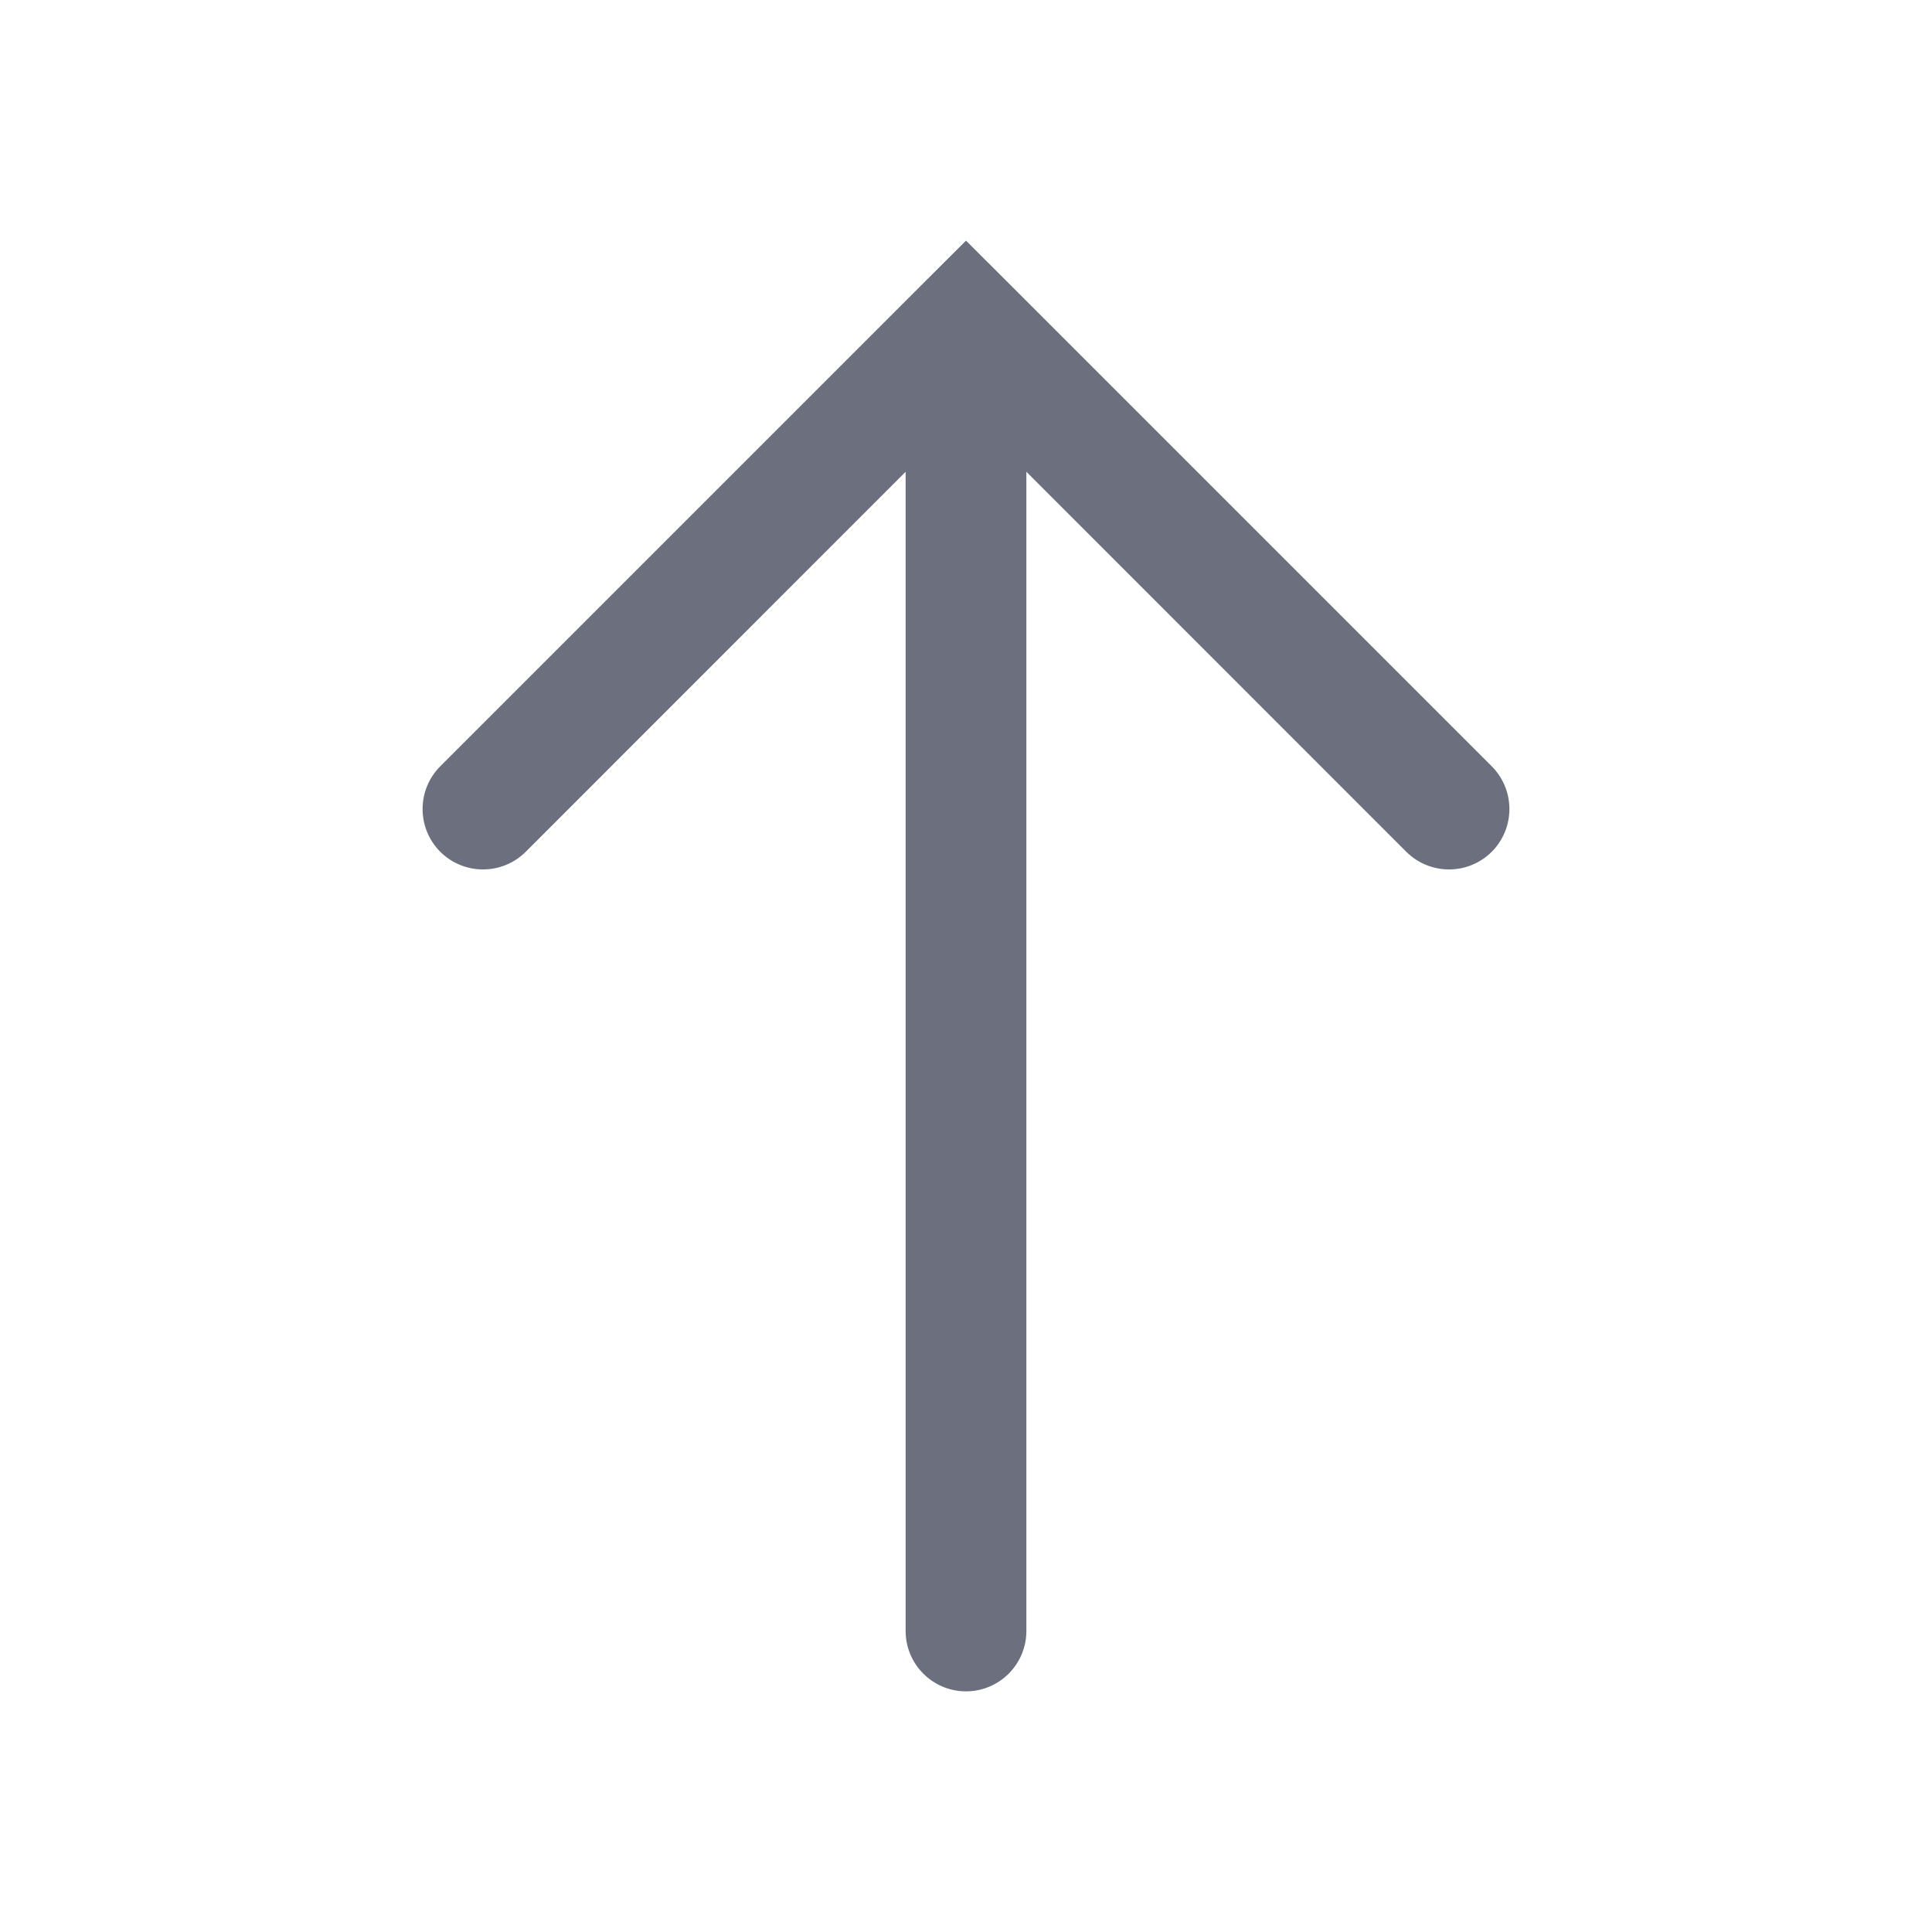
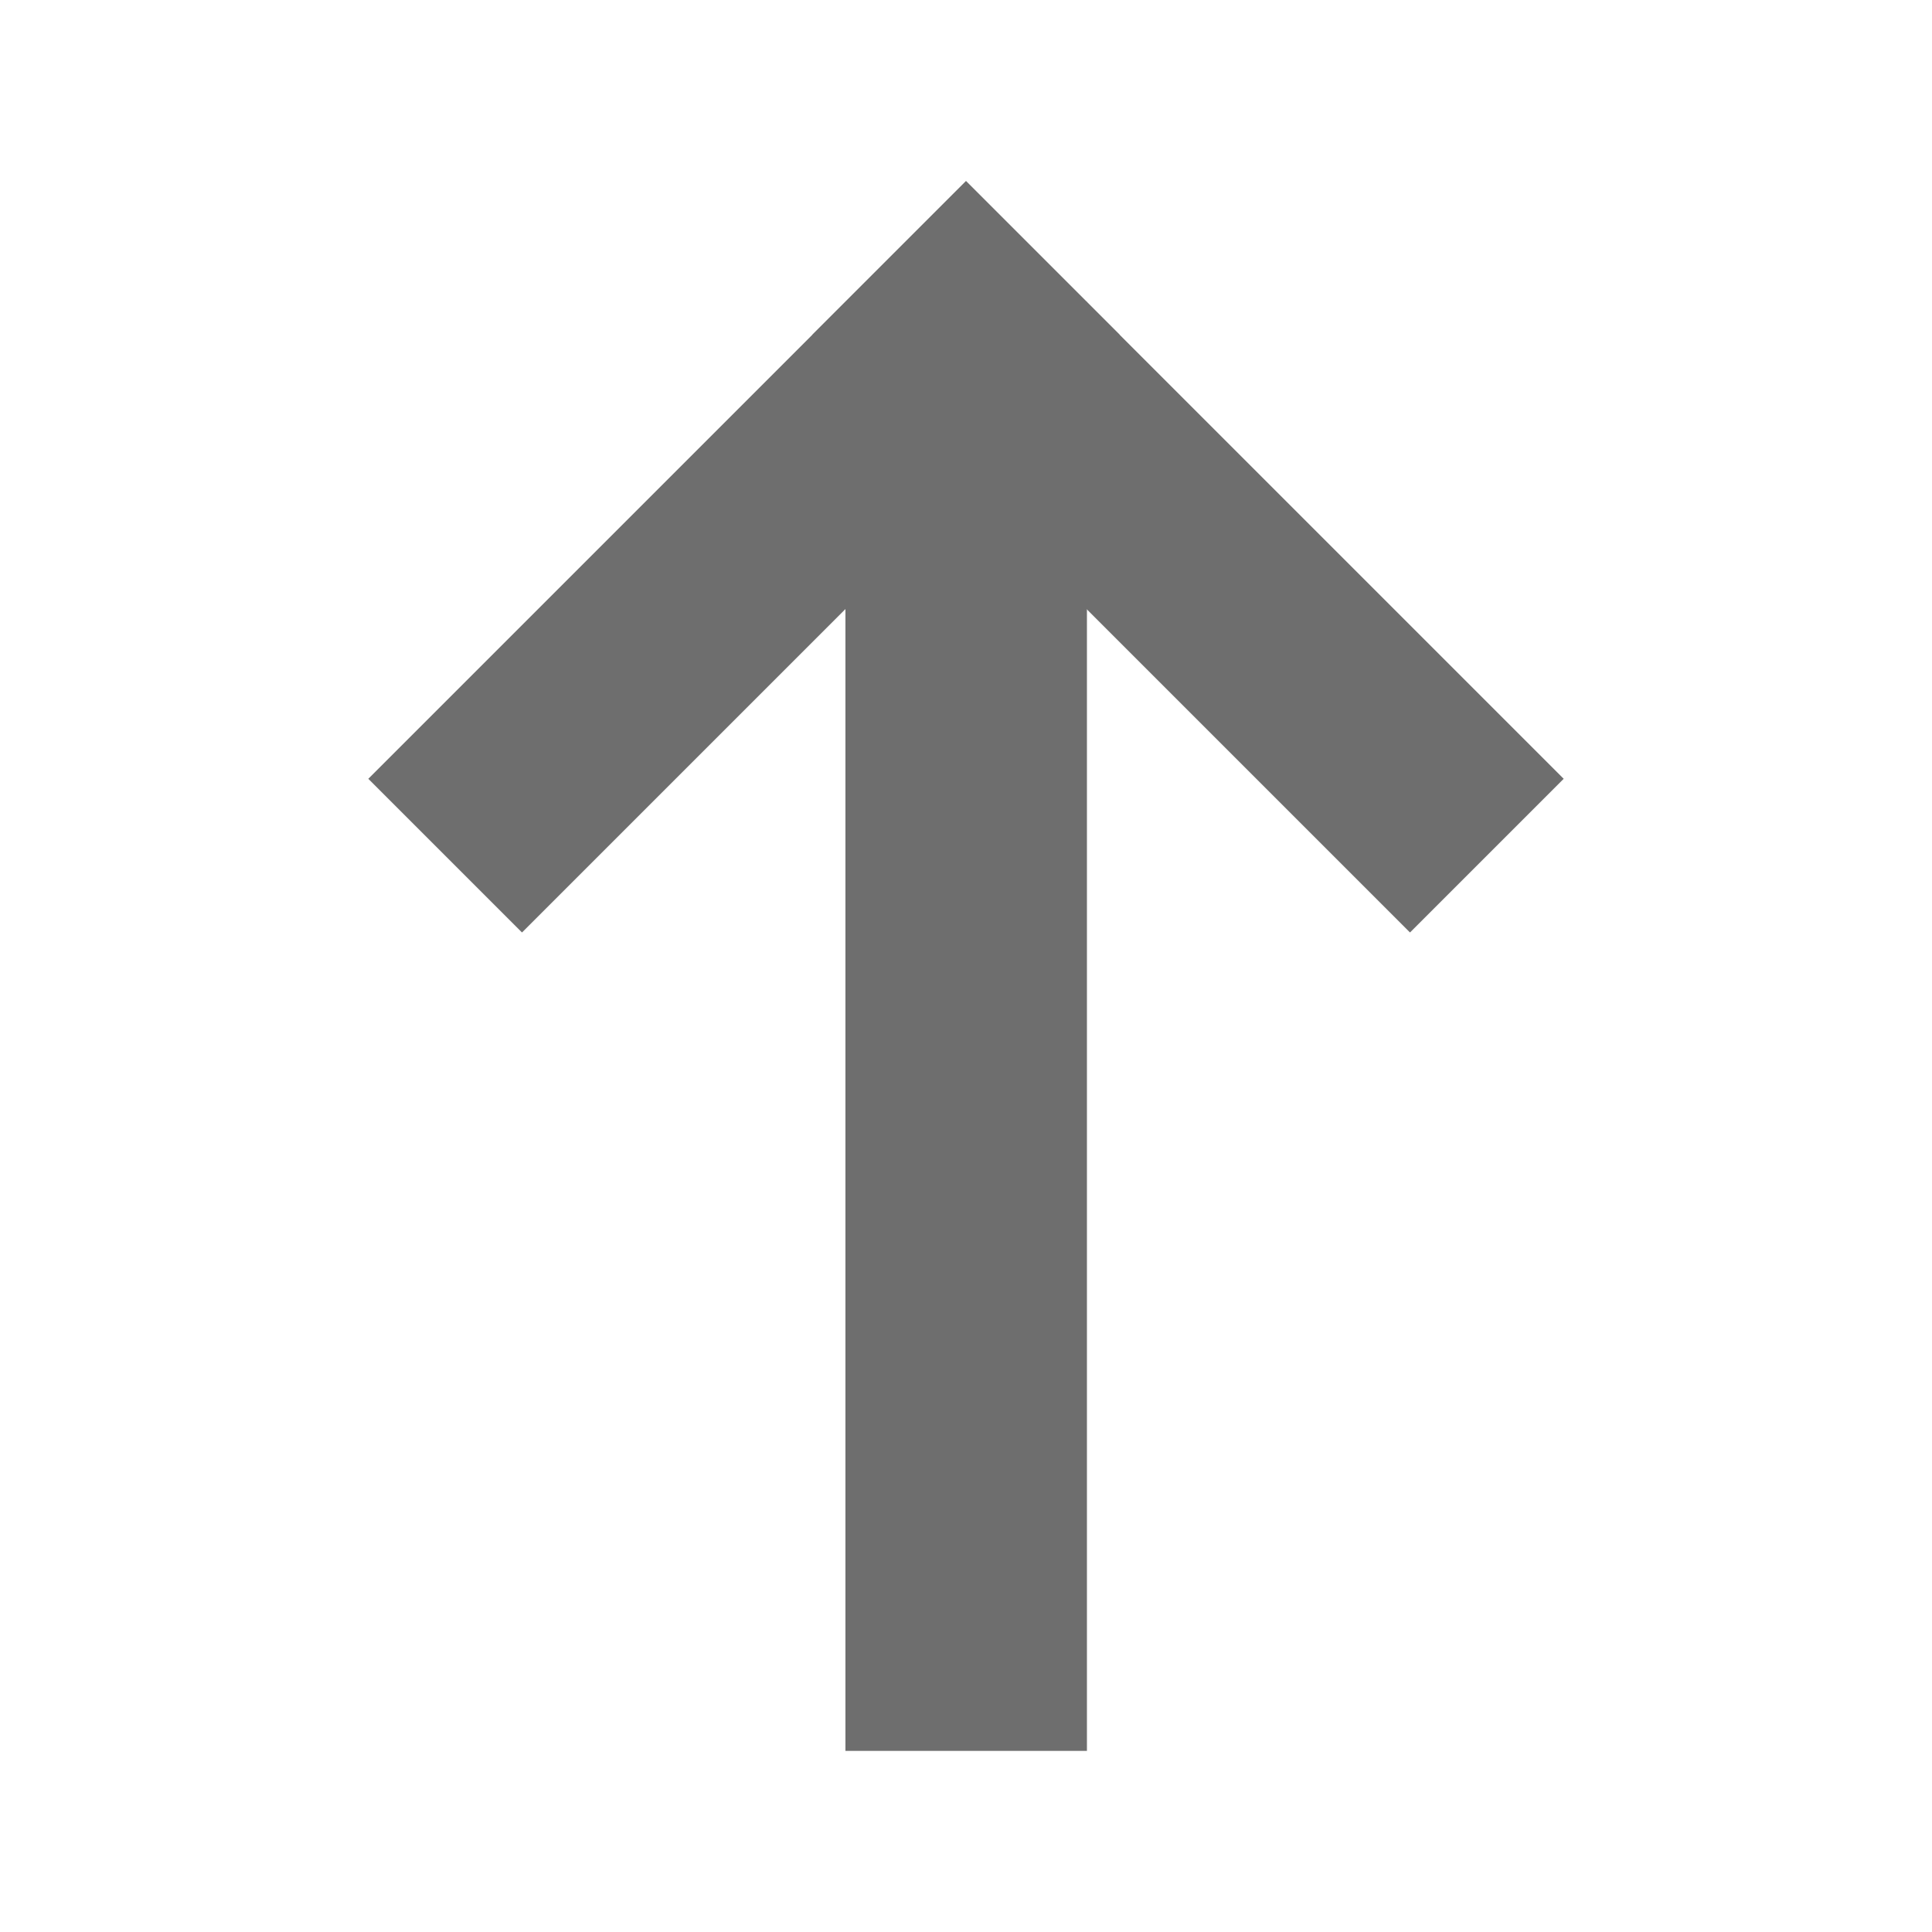
- <svg xmlns="http://www.w3.org/2000/svg" width="16" height="16" viewBox="0 0 16 16" fill="none">
-   <path fill-rule="evenodd" clip-rule="evenodd" d="M12.354 6.346C12.549 6.542 12.549 6.858 12.354 7.054C12.158 7.249 11.842 7.249 11.646 7.054L8.5 3.907L8.5 13.507C8.5 13.783 8.276 14.007 8 14.007C7.724 14.007 7.5 13.783 7.5 13.507L7.5 3.907L4.354 7.054C4.158 7.249 3.842 7.249 3.646 7.054C3.451 6.858 3.451 6.542 3.646 6.346L7.646 2.346L8 1.993L8.354 2.346L12.354 6.346Z" fill="#6C707E" />
+ <svg xmlns="http://www.w3.org/2000/svg" width="16" height="16" fill="none" version="1.1" viewBox="0 0 16 16" xml:space="preserve">
+   <g transform="matrix(0 1 1 0 3.0015 1.5001)" fill="#6e6e6e" fill-rule="evenodd">
+     <rect x="1" y="4" width="12" height="2" />
+     <g transform="translate(0 .02)">
+       <rect transform="rotate(-45,3.111,3.14)" x="-.389" y="2.24" width="7" height="1.8" />
+       <rect transform="rotate(-45,3.111,6.817)" x="2.211" y="3.317" width="1.8" height="7" />
+     </g>
+   </g>
</svg>
